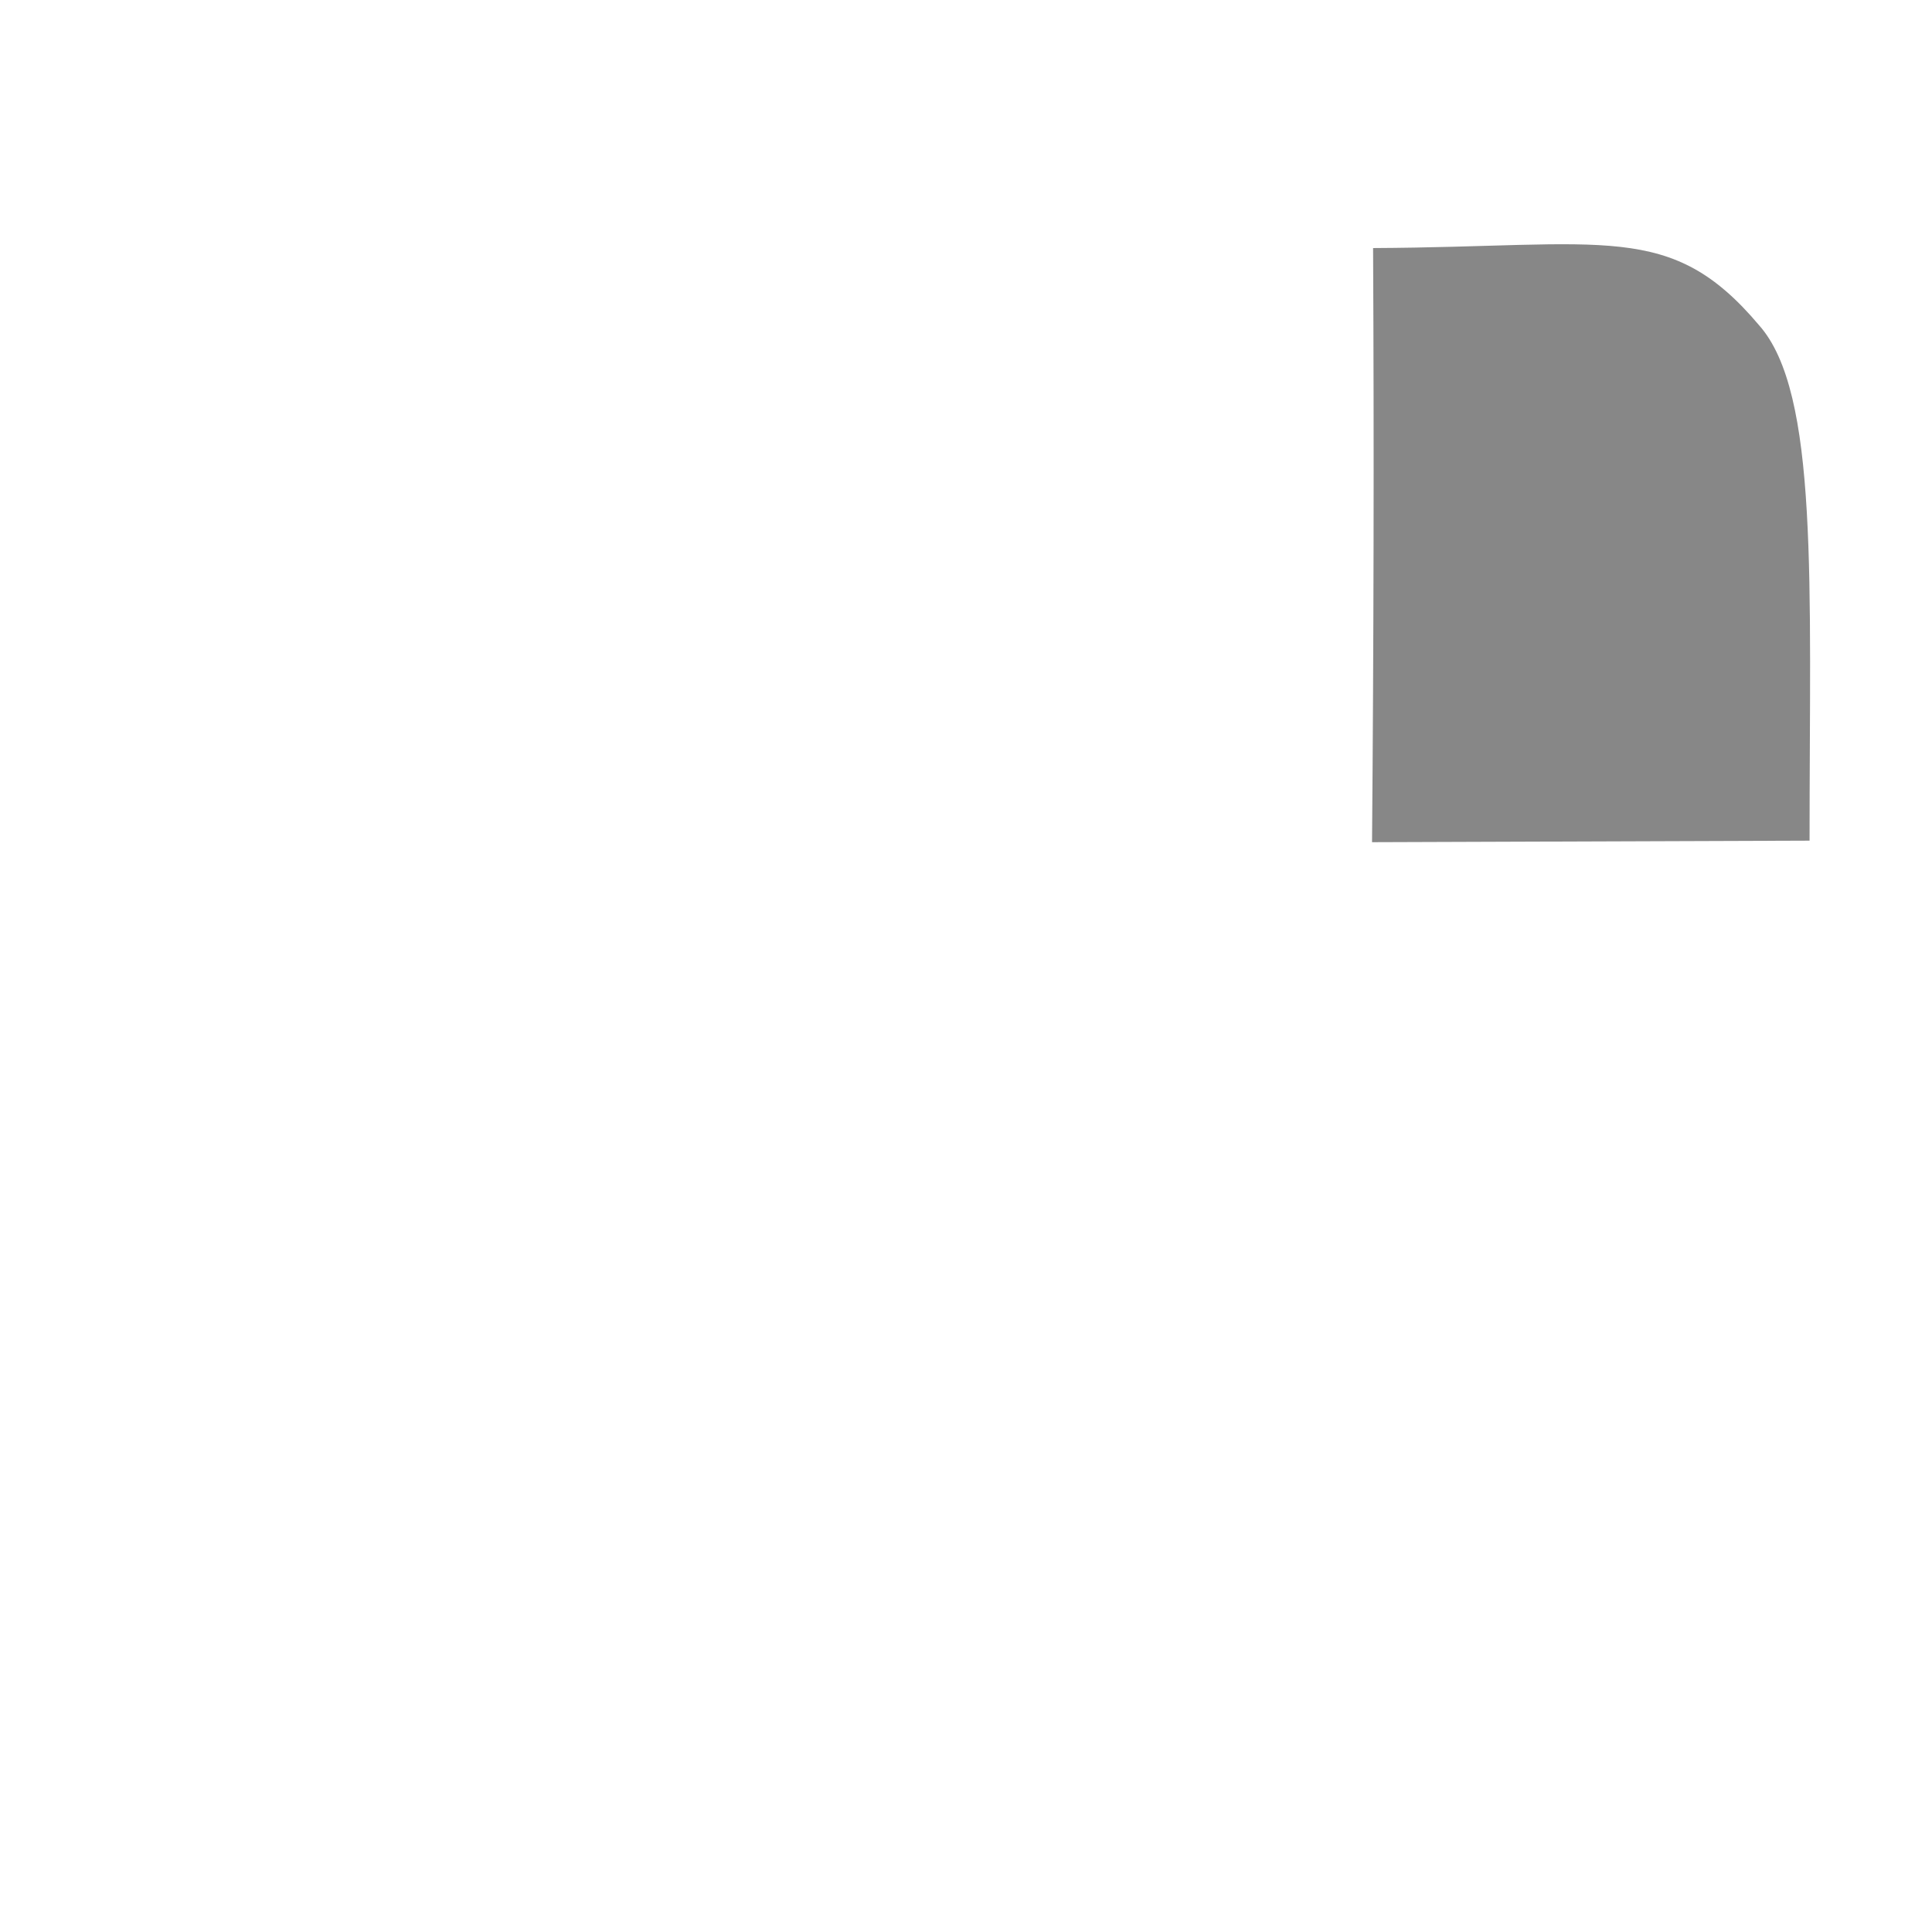
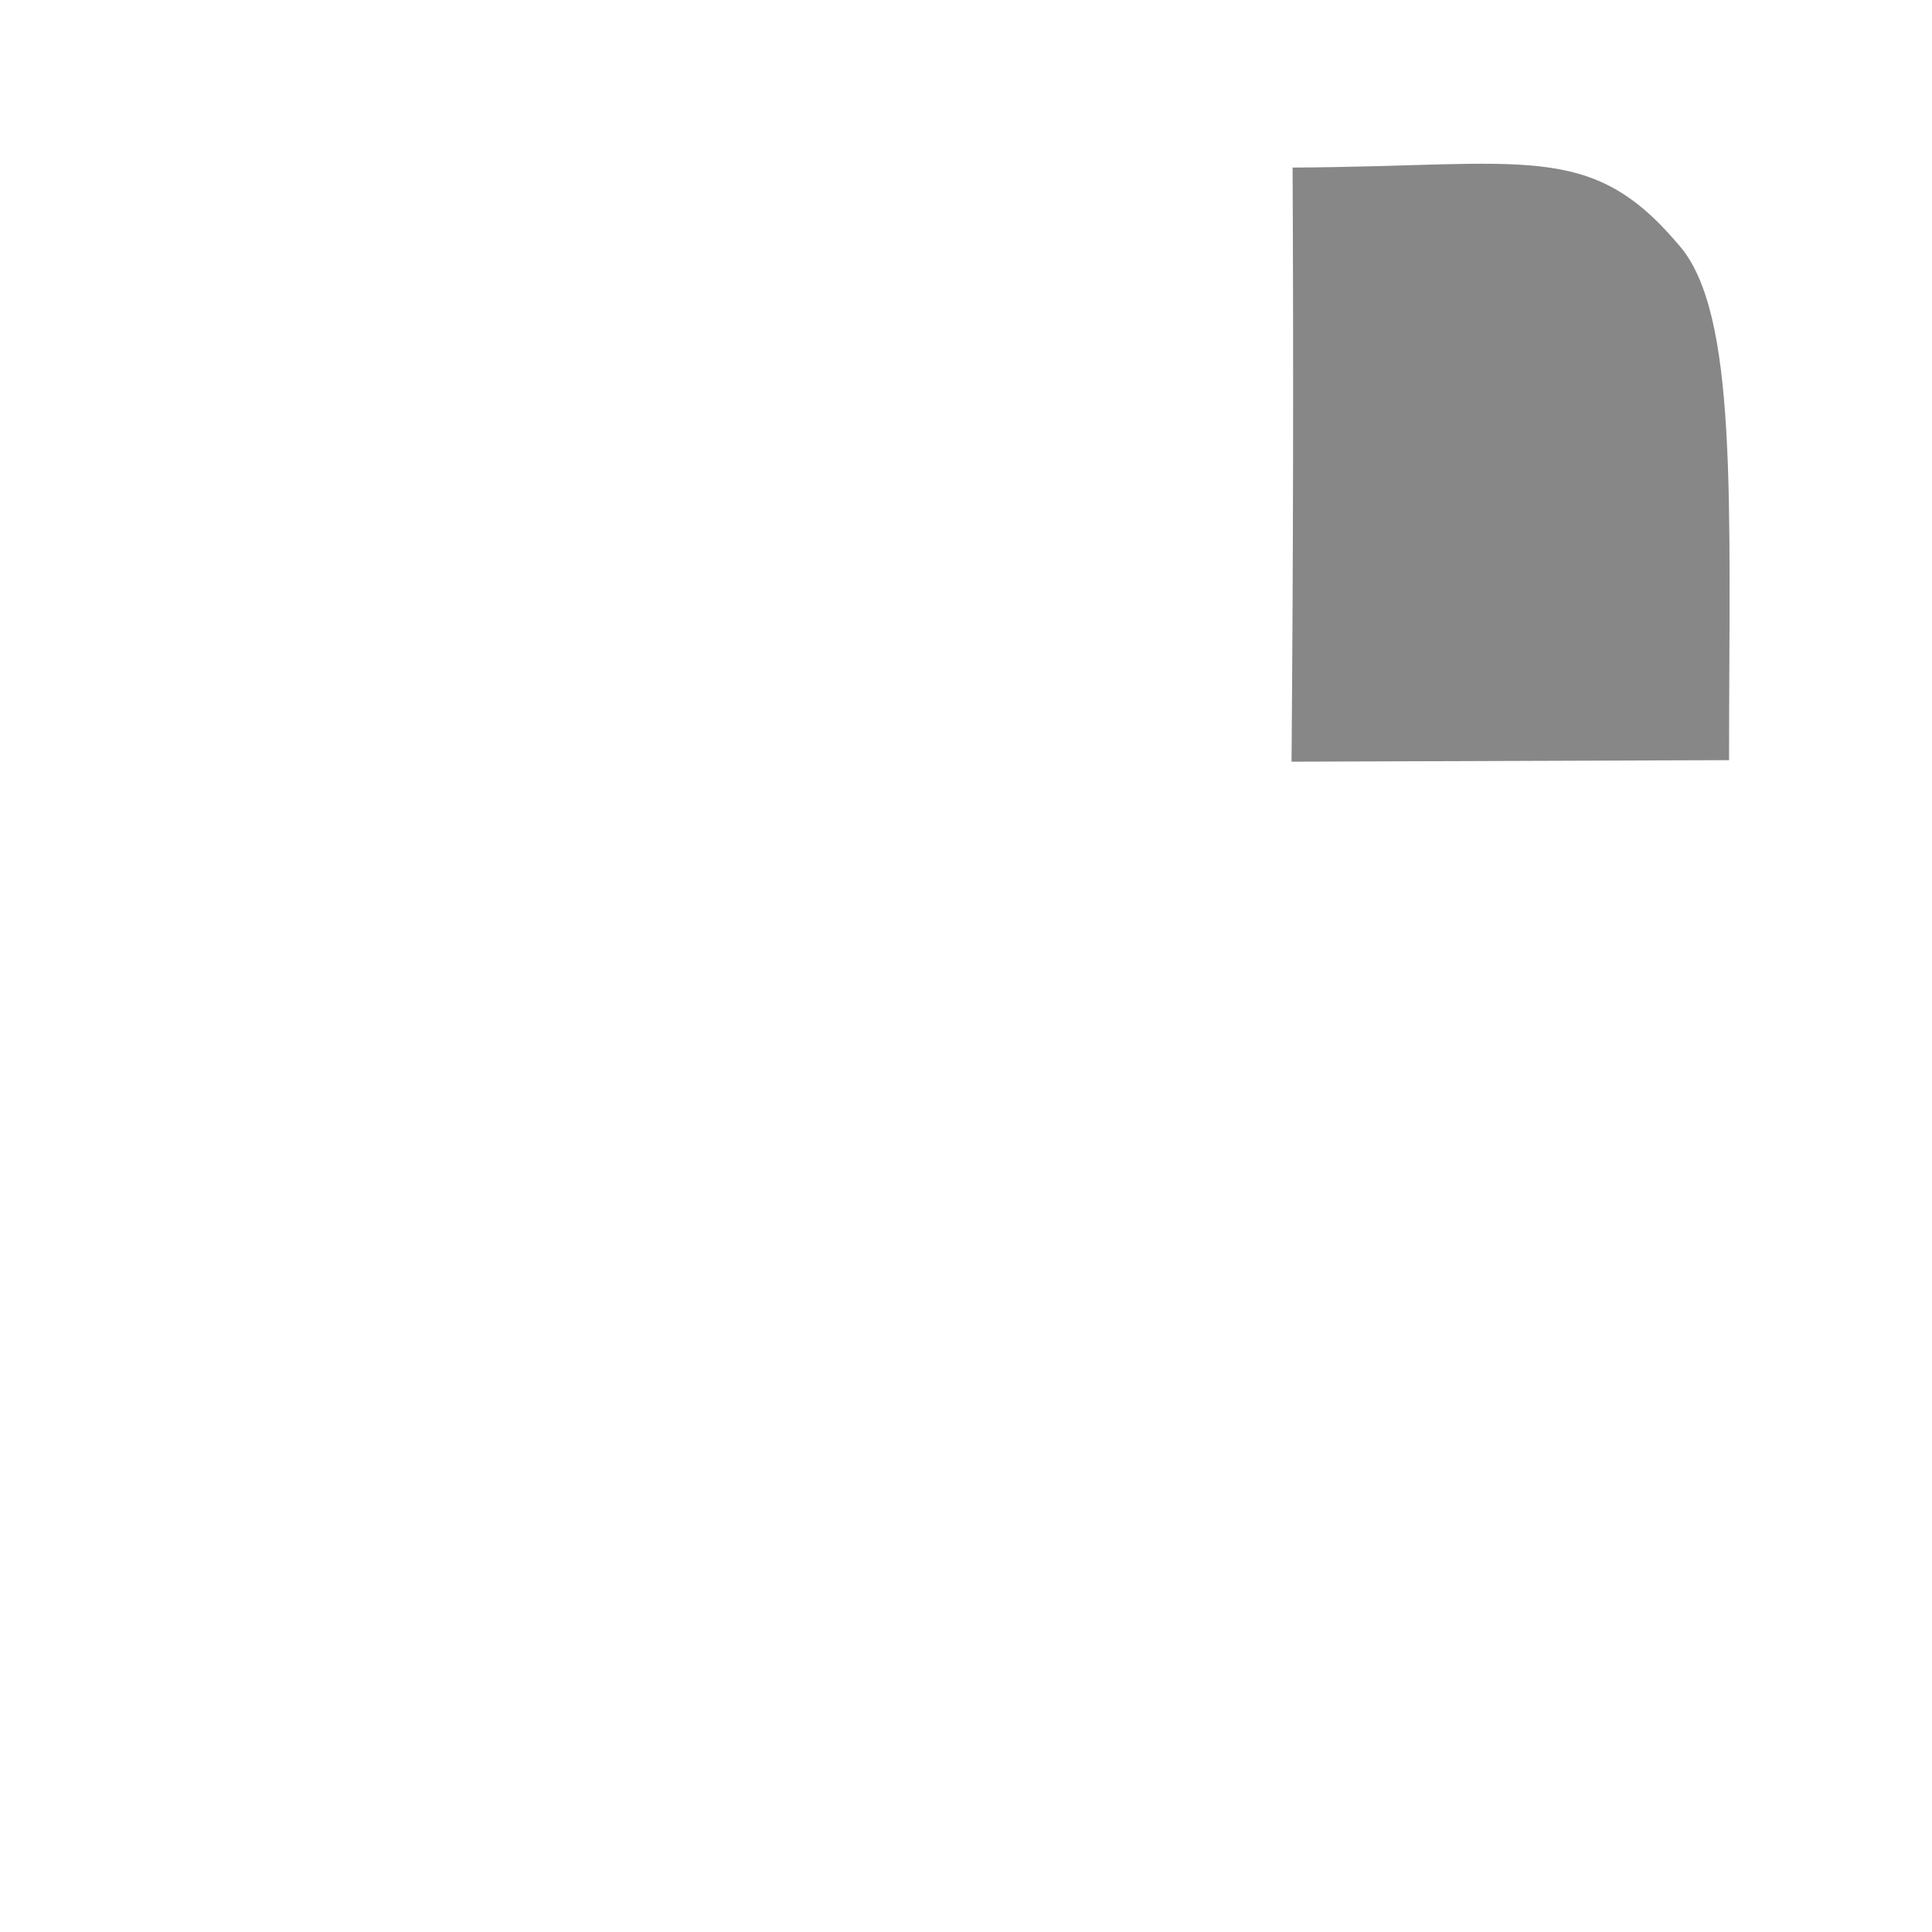
<svg xmlns="http://www.w3.org/2000/svg" xmlns:xlink="http://www.w3.org/1999/xlink" id="svg1770" height="48px" width="48px" version="1.1">
  <defs id="defs3">
    <linearGradient id="linearGradient4270">
      <stop style="stop-color:#000000;stop-opacity:1;" offset="0" id="stop4272" />
      <stop style="stop-color:#f3f3f3;stop-opacity:0.945;" offset="1" id="stop4274" />
    </linearGradient>
    <linearGradient id="linearGradient4256">
      <stop style="stop-color:#809fc1;stop-opacity:0.819" offset="0" id="stop4258" />
      <stop style="stop-color:#729fcf;stop-opacity:0;" offset="1" id="stop4260" />
    </linearGradient>
    <linearGradient id="linearGradient4237">
      <stop style="stop-color:#d2d2d2;stop-opacity:0.664;" offset="0" id="stop4239" />
      <stop style="stop-color:#000000;stop-opacity:0" offset="1" id="stop4241" />
    </linearGradient>
    <linearGradient id="linearGradient2103">
      <stop style="stop-color:#ffffff;stop-opacity:1;" offset="0" id="stop2105" />
      <stop style="stop-color:#ebebed;stop-opacity:1;" offset="1" id="stop2107" />
    </linearGradient>
    <linearGradient id="linearGradient2064">
      <stop style="stop-color:#b2b2b2;stop-opacity:1;" offset="0" id="stop2066" />
      <stop style="stop-color:#dcdcde;stop-opacity:1;" offset="1" id="stop2068" />
    </linearGradient>
    <linearGradient id="linearGradient2052">
      <stop style="stop-color:#aaaaaa;stop-opacity:1;" offset="0" id="stop2054" />
      <stop style="stop-color:#c8c8ca;stop-opacity:1;" offset="1" id="stop2056" />
    </linearGradient>
    <linearGradient id="linearGradient1784">
      <stop id="stop1785" offset="0" style="stop-color:#ffffff;stop-opacity:1;" />
      <stop id="stop1786" offset="1" style="stop-color:#dcdcde;stop-opacity:1;" />
    </linearGradient>
    <linearGradient y2="549.613" x2="511.689" y1="259.819" x1="250.054" gradientTransform="matrix(1.593044,0,0,1.241206,-129.6924,-73.34169)" gradientUnits="userSpaceOnUse" id="linearGradient1789" xlink:href="#linearGradient1784" />
    <linearGradient gradientUnits="userSpaceOnUse" y2="1222.128" x2="69.097" y1="1468.668" x1="205.673" gradientTransform="matrix(2.470094,0,0,0.404843,-5.695438,24.53693)" id="linearGradient1794" xlink:href="#linearGradient2052" />
    <linearGradient gradientUnits="userSpaceOnUse" y2="65.462" x2="1180.534" y1="284.347" x1="1390.407" gradientTransform="matrix(0.493865,0,0,2.024845,-5.695438,24.53693)" id="linearGradient1804" xlink:href="#linearGradient2064" />
    <linearGradient y2="549.613" x2="511.689" y1="259.819" x1="250.054" gradientTransform="matrix(1.593044,0,0,1.241206,-129.6924,-73.34169)" gradientUnits="userSpaceOnUse" id="linearGradient2083" xlink:href="#linearGradient1784" />
    <linearGradient y2="1222.128" x2="69.097" y1="1468.668" x1="205.673" gradientTransform="matrix(2.470094,0,0,0.404843,-5.695438,24.53693)" gradientUnits="userSpaceOnUse" id="linearGradient2085" xlink:href="#linearGradient2052" />
    <linearGradient y2="65.462" x2="1180.534" y1="284.347" x1="1390.407" gradientTransform="matrix(0.493865,0,0,2.024845,-5.695438,24.53693)" gradientUnits="userSpaceOnUse" id="linearGradient2087" xlink:href="#linearGradient2064" />
    <radialGradient xlink:href="#linearGradient4256" id="radialGradient4264" cx="31.908" cy="29.354" fx="31.908" fy="29.354" r="9.344" gradientTransform="matrix(1.347349,4.2658863e-8,-6.9407817e-8,2.192195,-11.08326,-34.21745)" gradientUnits="userSpaceOnUse" />
    <linearGradient xlink:href="#linearGradient4270" id="linearGradient4282" gradientUnits="userSpaceOnUse" x1="31.36" y1="8.405" x2="3.772" y2="8.405" gradientTransform="translate(0,-0.116931)" />
  </defs>
  <g id="layer1">
-     <path style="font-size:medium;font-style:normal;font-variant:normal;font-weight:normal;font-stretch:normal;text-indent:0;text-align:start;text-decoration:none;line-height:normal;letter-spacing:normal;word-spacing:normal;text-transform:none;direction:ltr;block-progression:tb;writing-mode:lr-tb;text-anchor:start;color:#000000;fill:#000000;fill-opacity:0.471;fill-rule:nonzero;stroke:none;stroke-width:1;marker:none;visibility:visible;display:inline;overflow:visible;enable-background:accumulate;font-family:aakar;-inkscape-font-specification:aakar" d="m 43.704,8.081 c 1.488,1.673 1.254,6.407 1.254,12.805 0,0 -10.87,0.038 -10.87,0.038 0.041,-4.966 0.051,-9.799 0.026,-14.761 5.797,-0.028 7.392,-0.689 9.59,1.918 z" id="rect4600" />
+     <path style="font-size:medium;font-style:normal;font-variant:normal;font-weight:normal;font-stretch:normal;text-indent:0;text-align:start;text-decoration:none;line-height:normal;letter-spacing:normal;word-spacing:normal;text-transform:none;direction:ltr;block-progression:tb;writing-mode:lr-tb;text-anchor:start;color:#000000;fill:#000000;fill-opacity:0.471;fill-rule:nonzero;stroke:none;stroke-width:1;marker:none;visibility:visible;display:inline;overflow:visible;enable-background:accumulate;font-family:aakar;-inkscape-font-specification:aakar" d="m 41.704,6.081 c 1.488,1.673 1.254,6.407 1.254,12.805 0,0 -10.87,0.038 -10.87,0.038 0.041,-4.966 0.051,-9.799 0.026,-14.761 5.797,-0.028 7.392,-0.689 9.59,1.918 z" id="rect4600" />
  </g>
</svg>
